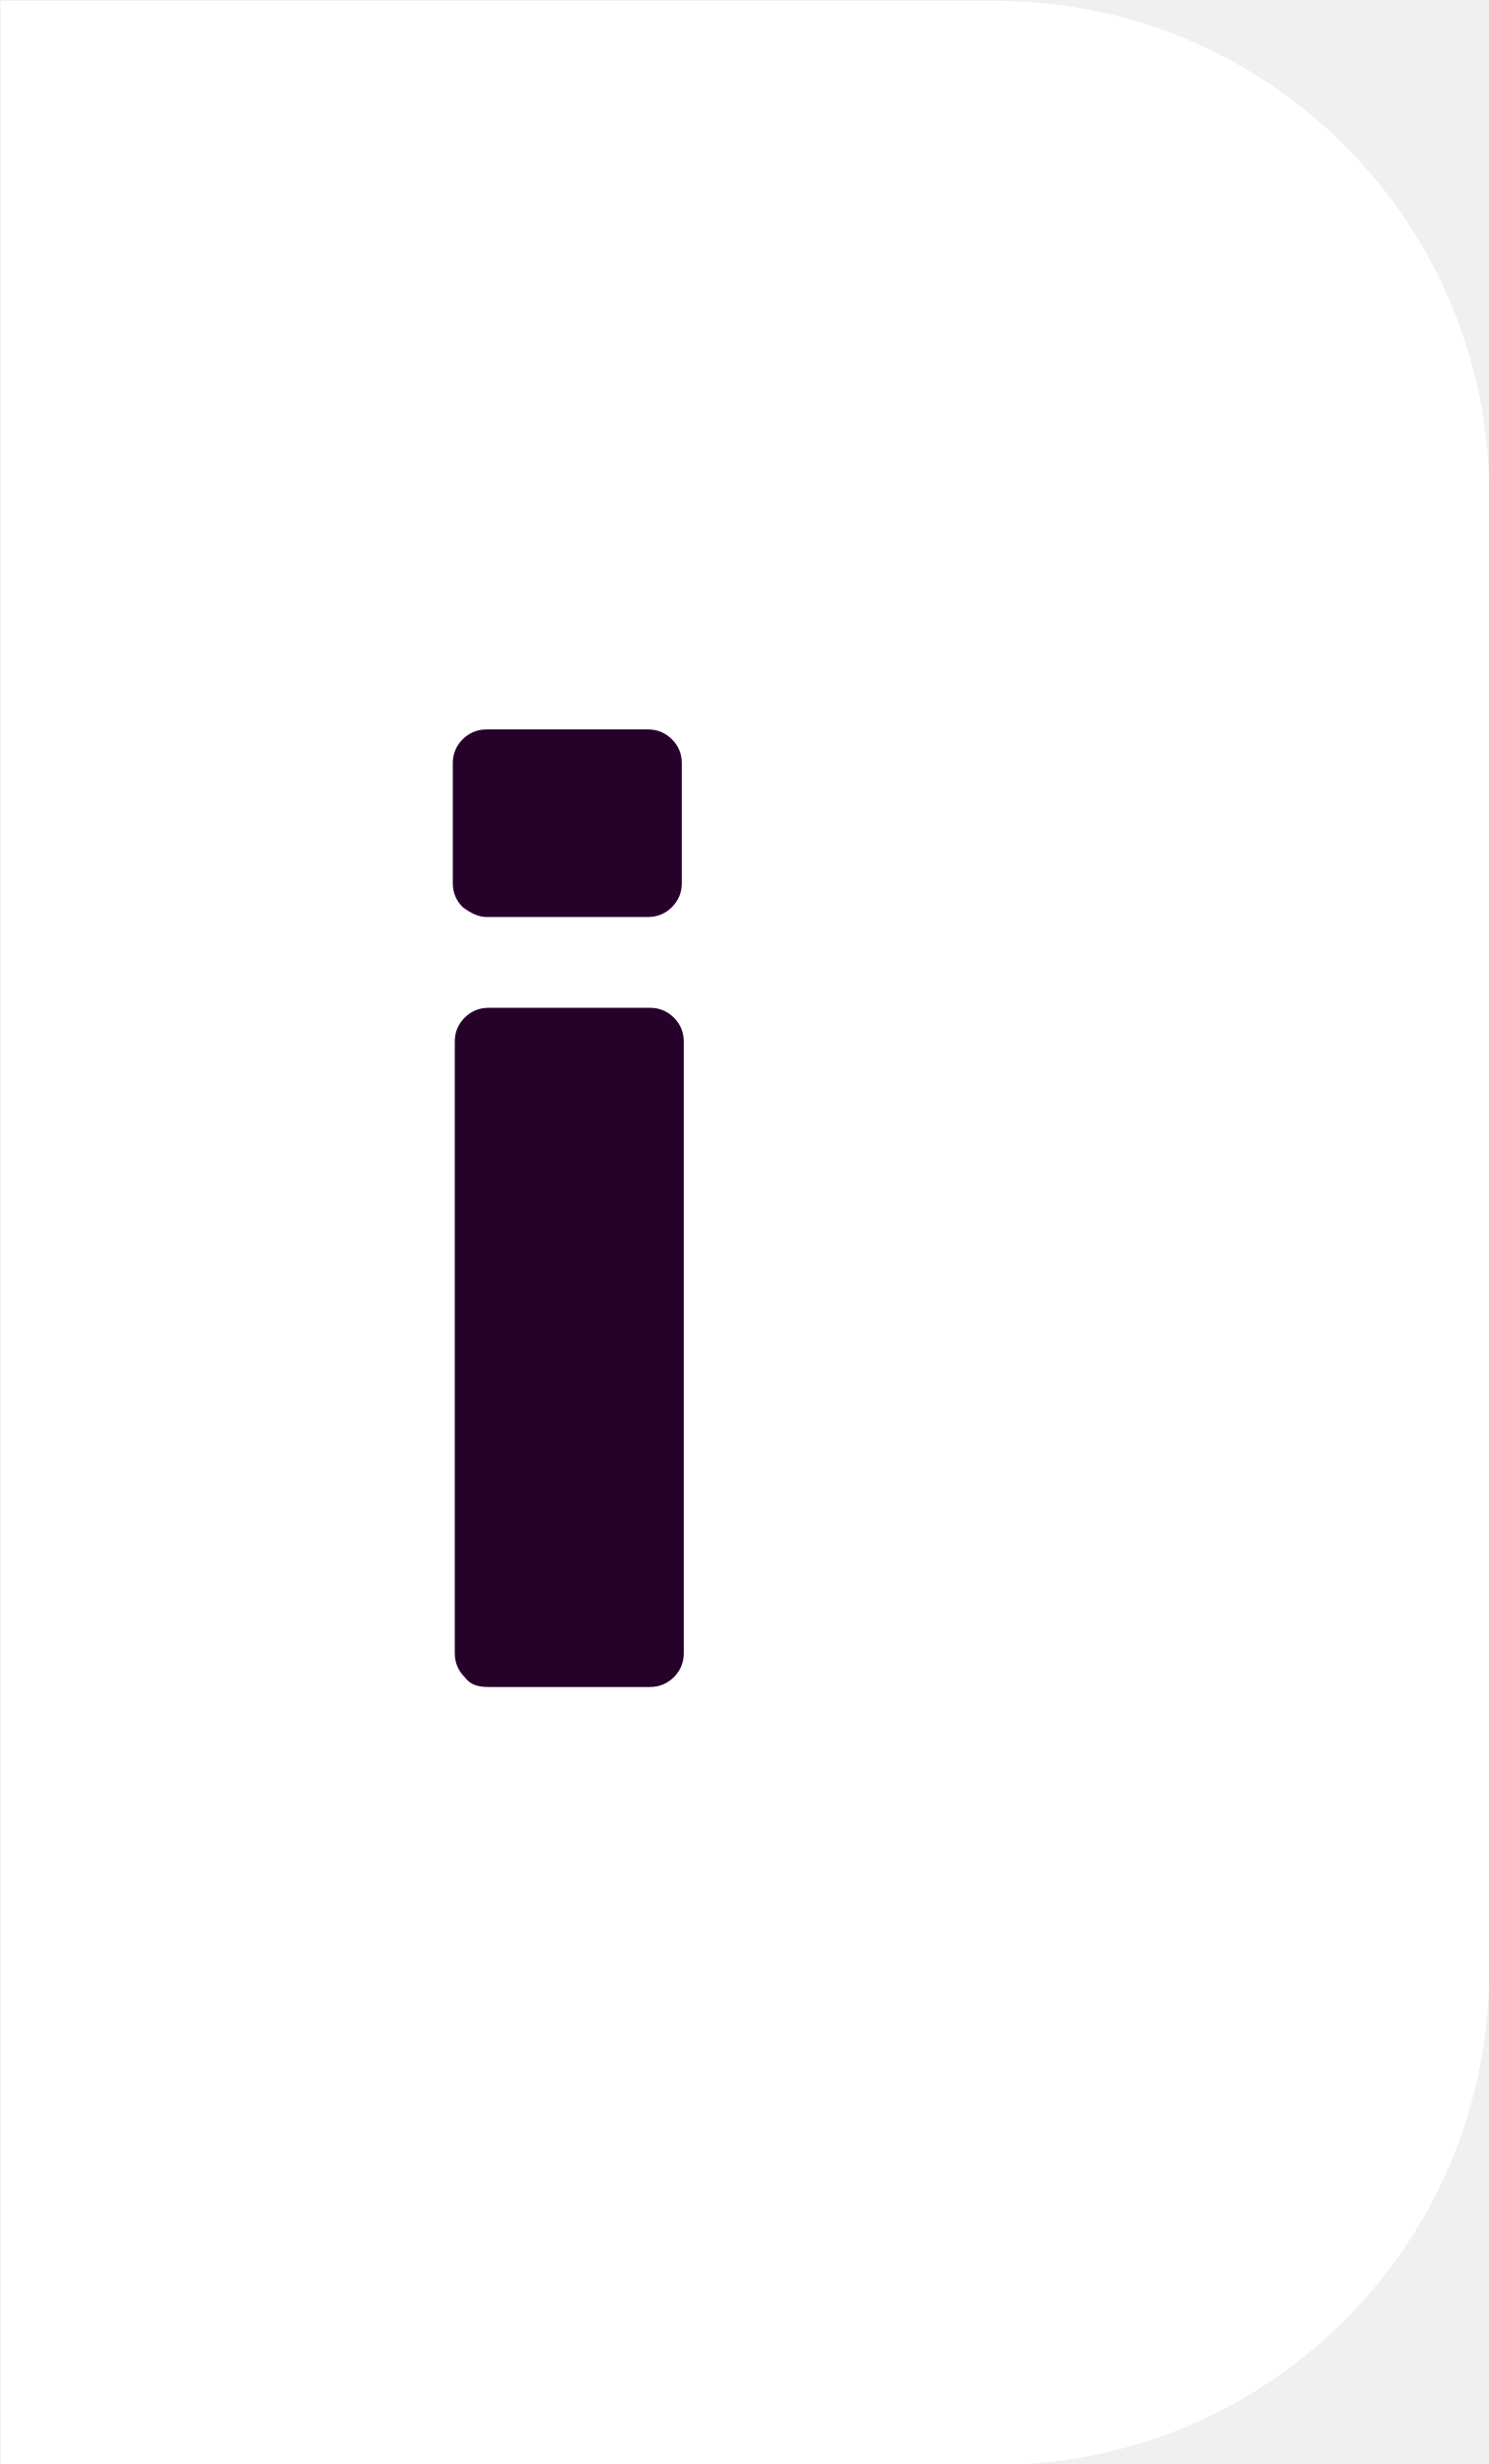
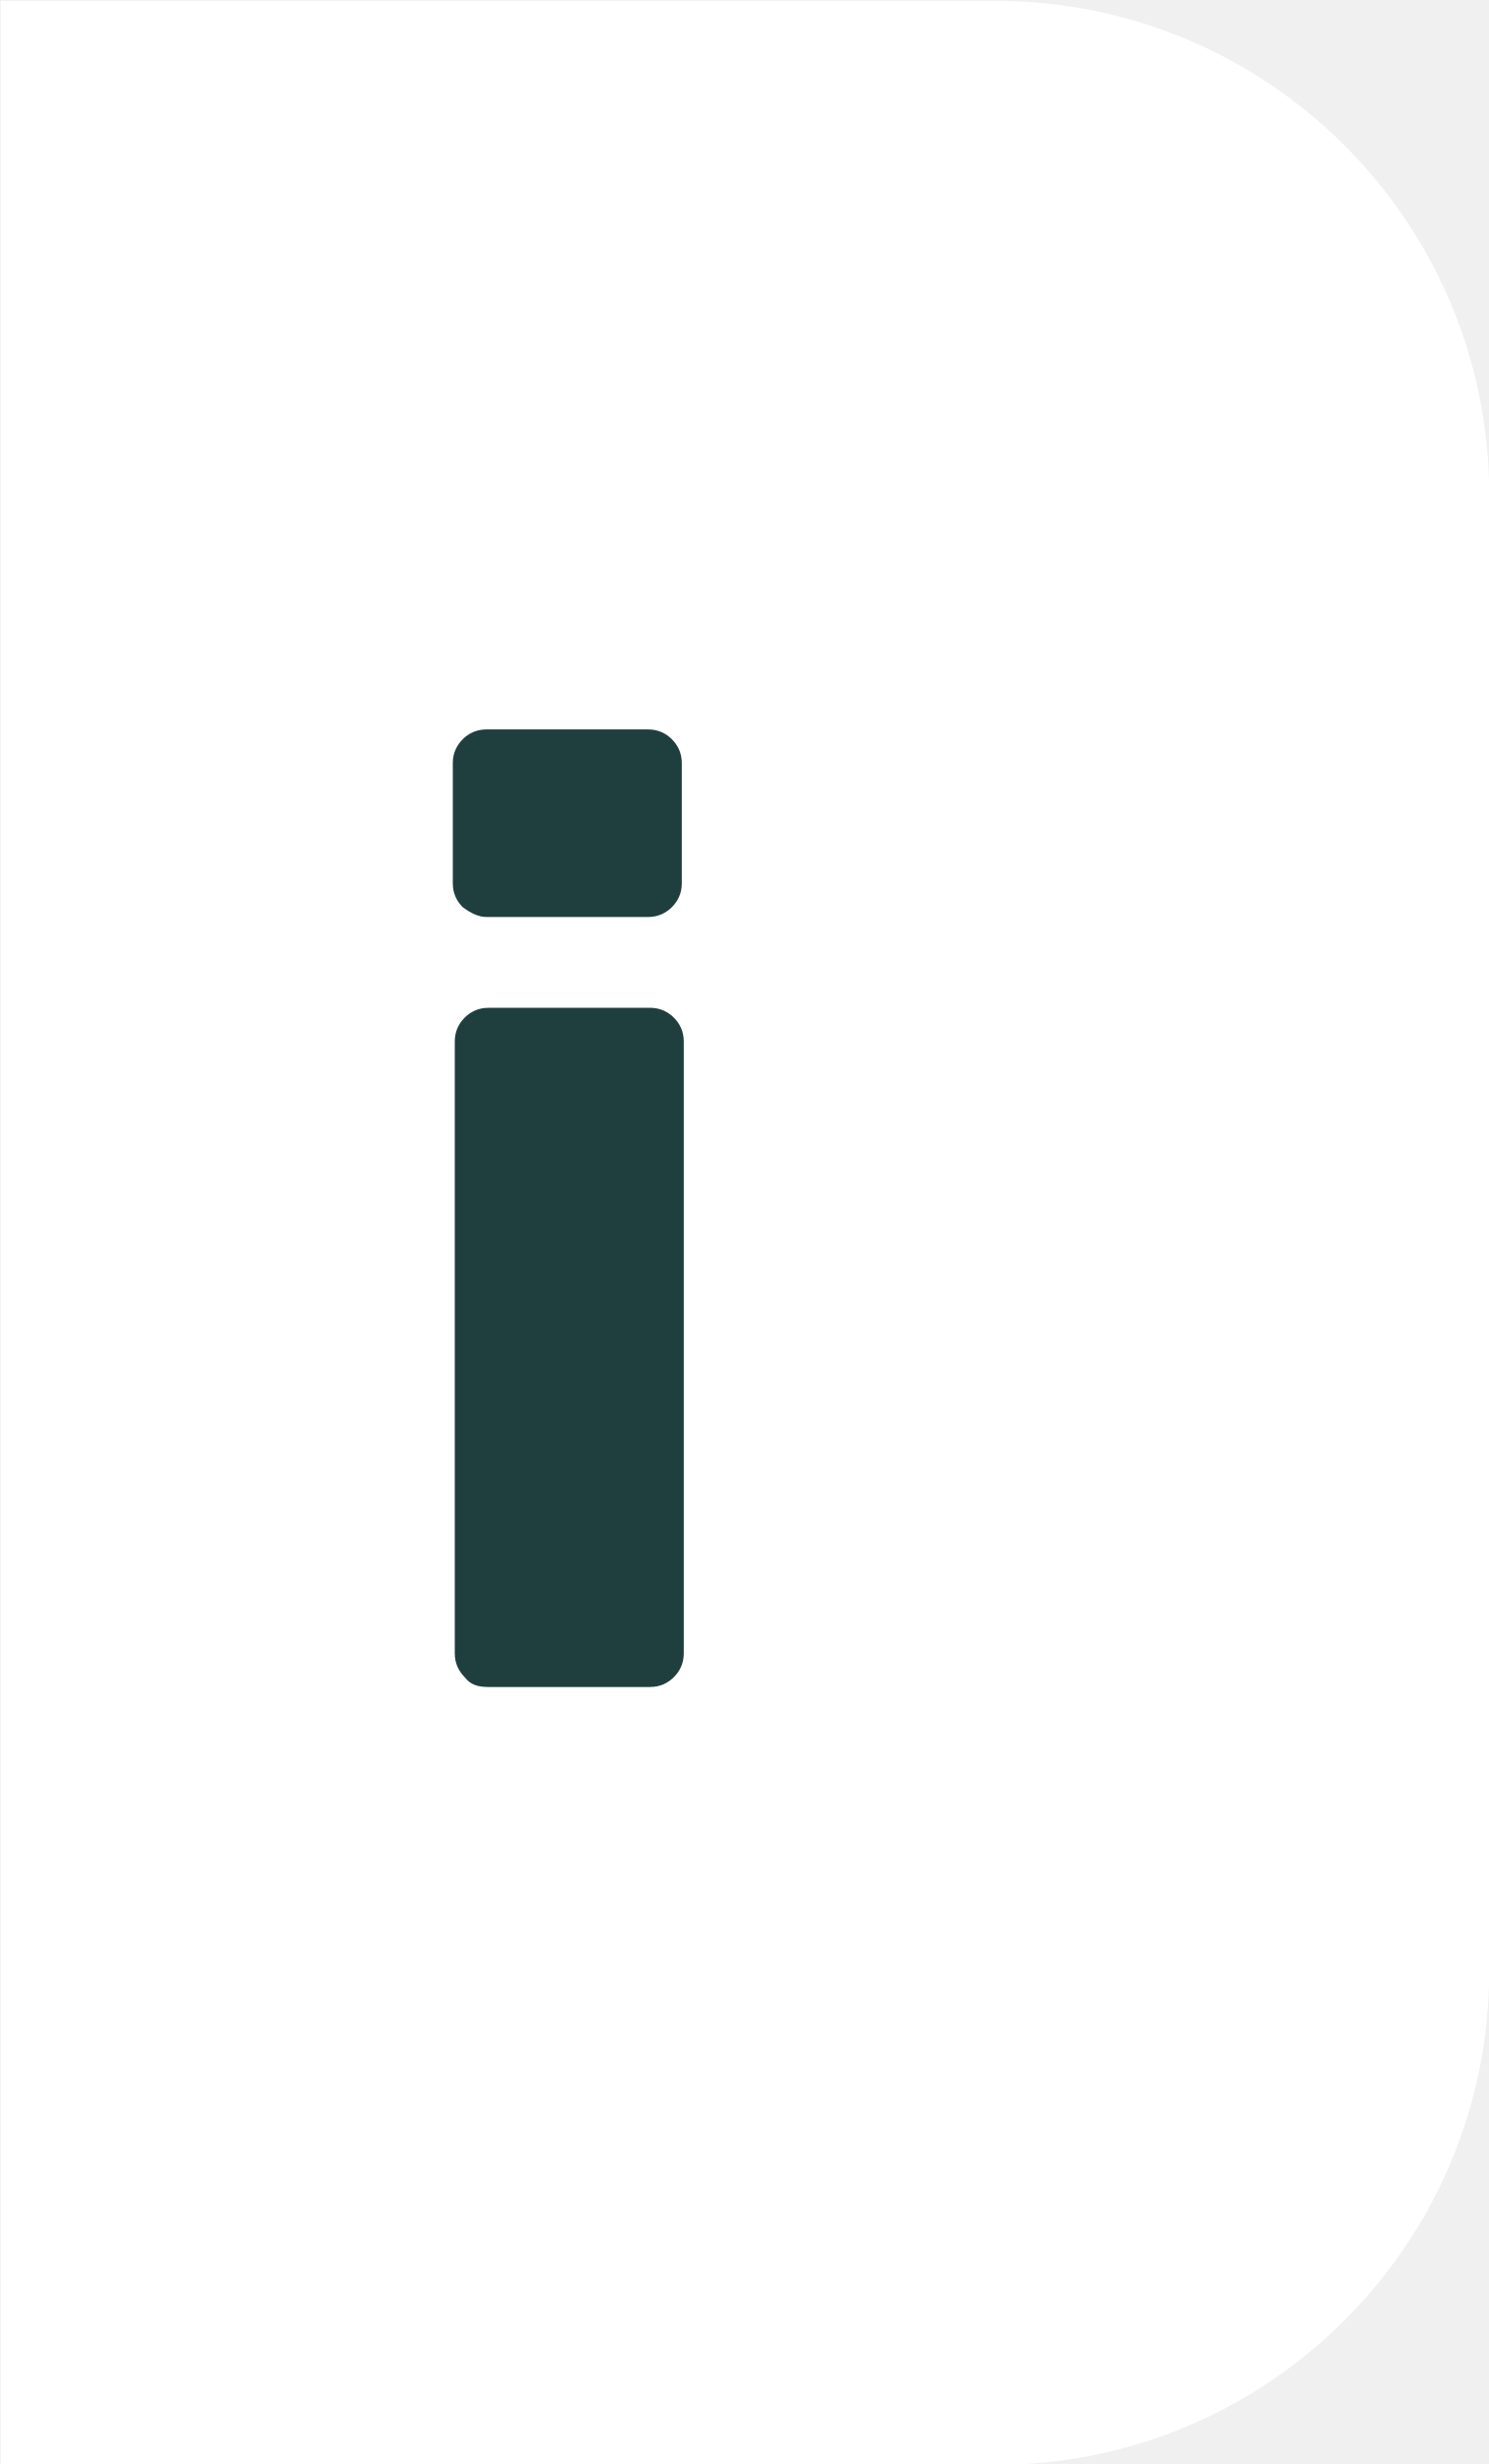
<svg xmlns="http://www.w3.org/2000/svg" version="1.1" id="Layer_1" x="0px" y="0px" viewBox="0 0 75.4 124.8" style="enable-background:new 0 0 75.4 124.8;" xml:space="preserve">
  <style type="text/css">
	.st0{fill:#FFFFFF;}
	.st1{enable-background:new    ;}
- 	.st2{fill:#260129;}
+ 	.st2{fill:#1f3e3e;}
</style>
  <g id="Group_509" transform="translate(-509.167 -124.528)">
    <g id="Group_33" transform="translate(-9.095 46.473)">
      <path id="Rectangle_7" class="st0" d="M518.3,78.1h50.4c13.8,0,25,11.2,25,25v74.8c0,13.8-11.2,25-25,25h-50.4V78.1z" />
      <g class="st1">
        <path class="st2" d="M541.7,124c-0.3-0.3-0.5-0.7-0.5-1.2v-6.1c0-0.5,0.2-0.9,0.5-1.2c0.3-0.3,0.7-0.5,1.2-0.5h8.2     c0.5,0,0.9,0.2,1.2,0.5s0.5,0.7,0.5,1.2v6.1c0,0.5-0.2,0.9-0.5,1.2c-0.3,0.3-0.7,0.5-1.2,0.5h-8.2     C542.5,124.5,542.1,124.3,541.7,124z M541.8,163c-0.3-0.3-0.5-0.7-0.5-1.2v-31c0-0.5,0.2-0.9,0.5-1.2s0.7-0.5,1.2-0.5h8.2     c0.5,0,0.9,0.2,1.2,0.5s0.5,0.7,0.5,1.2v31c0,0.5-0.2,0.9-0.5,1.2s-0.7,0.5-1.2,0.5H543C542.5,163.5,542.1,163.4,541.8,163z" />
      </g>
    </g>
  </g>
</svg>
